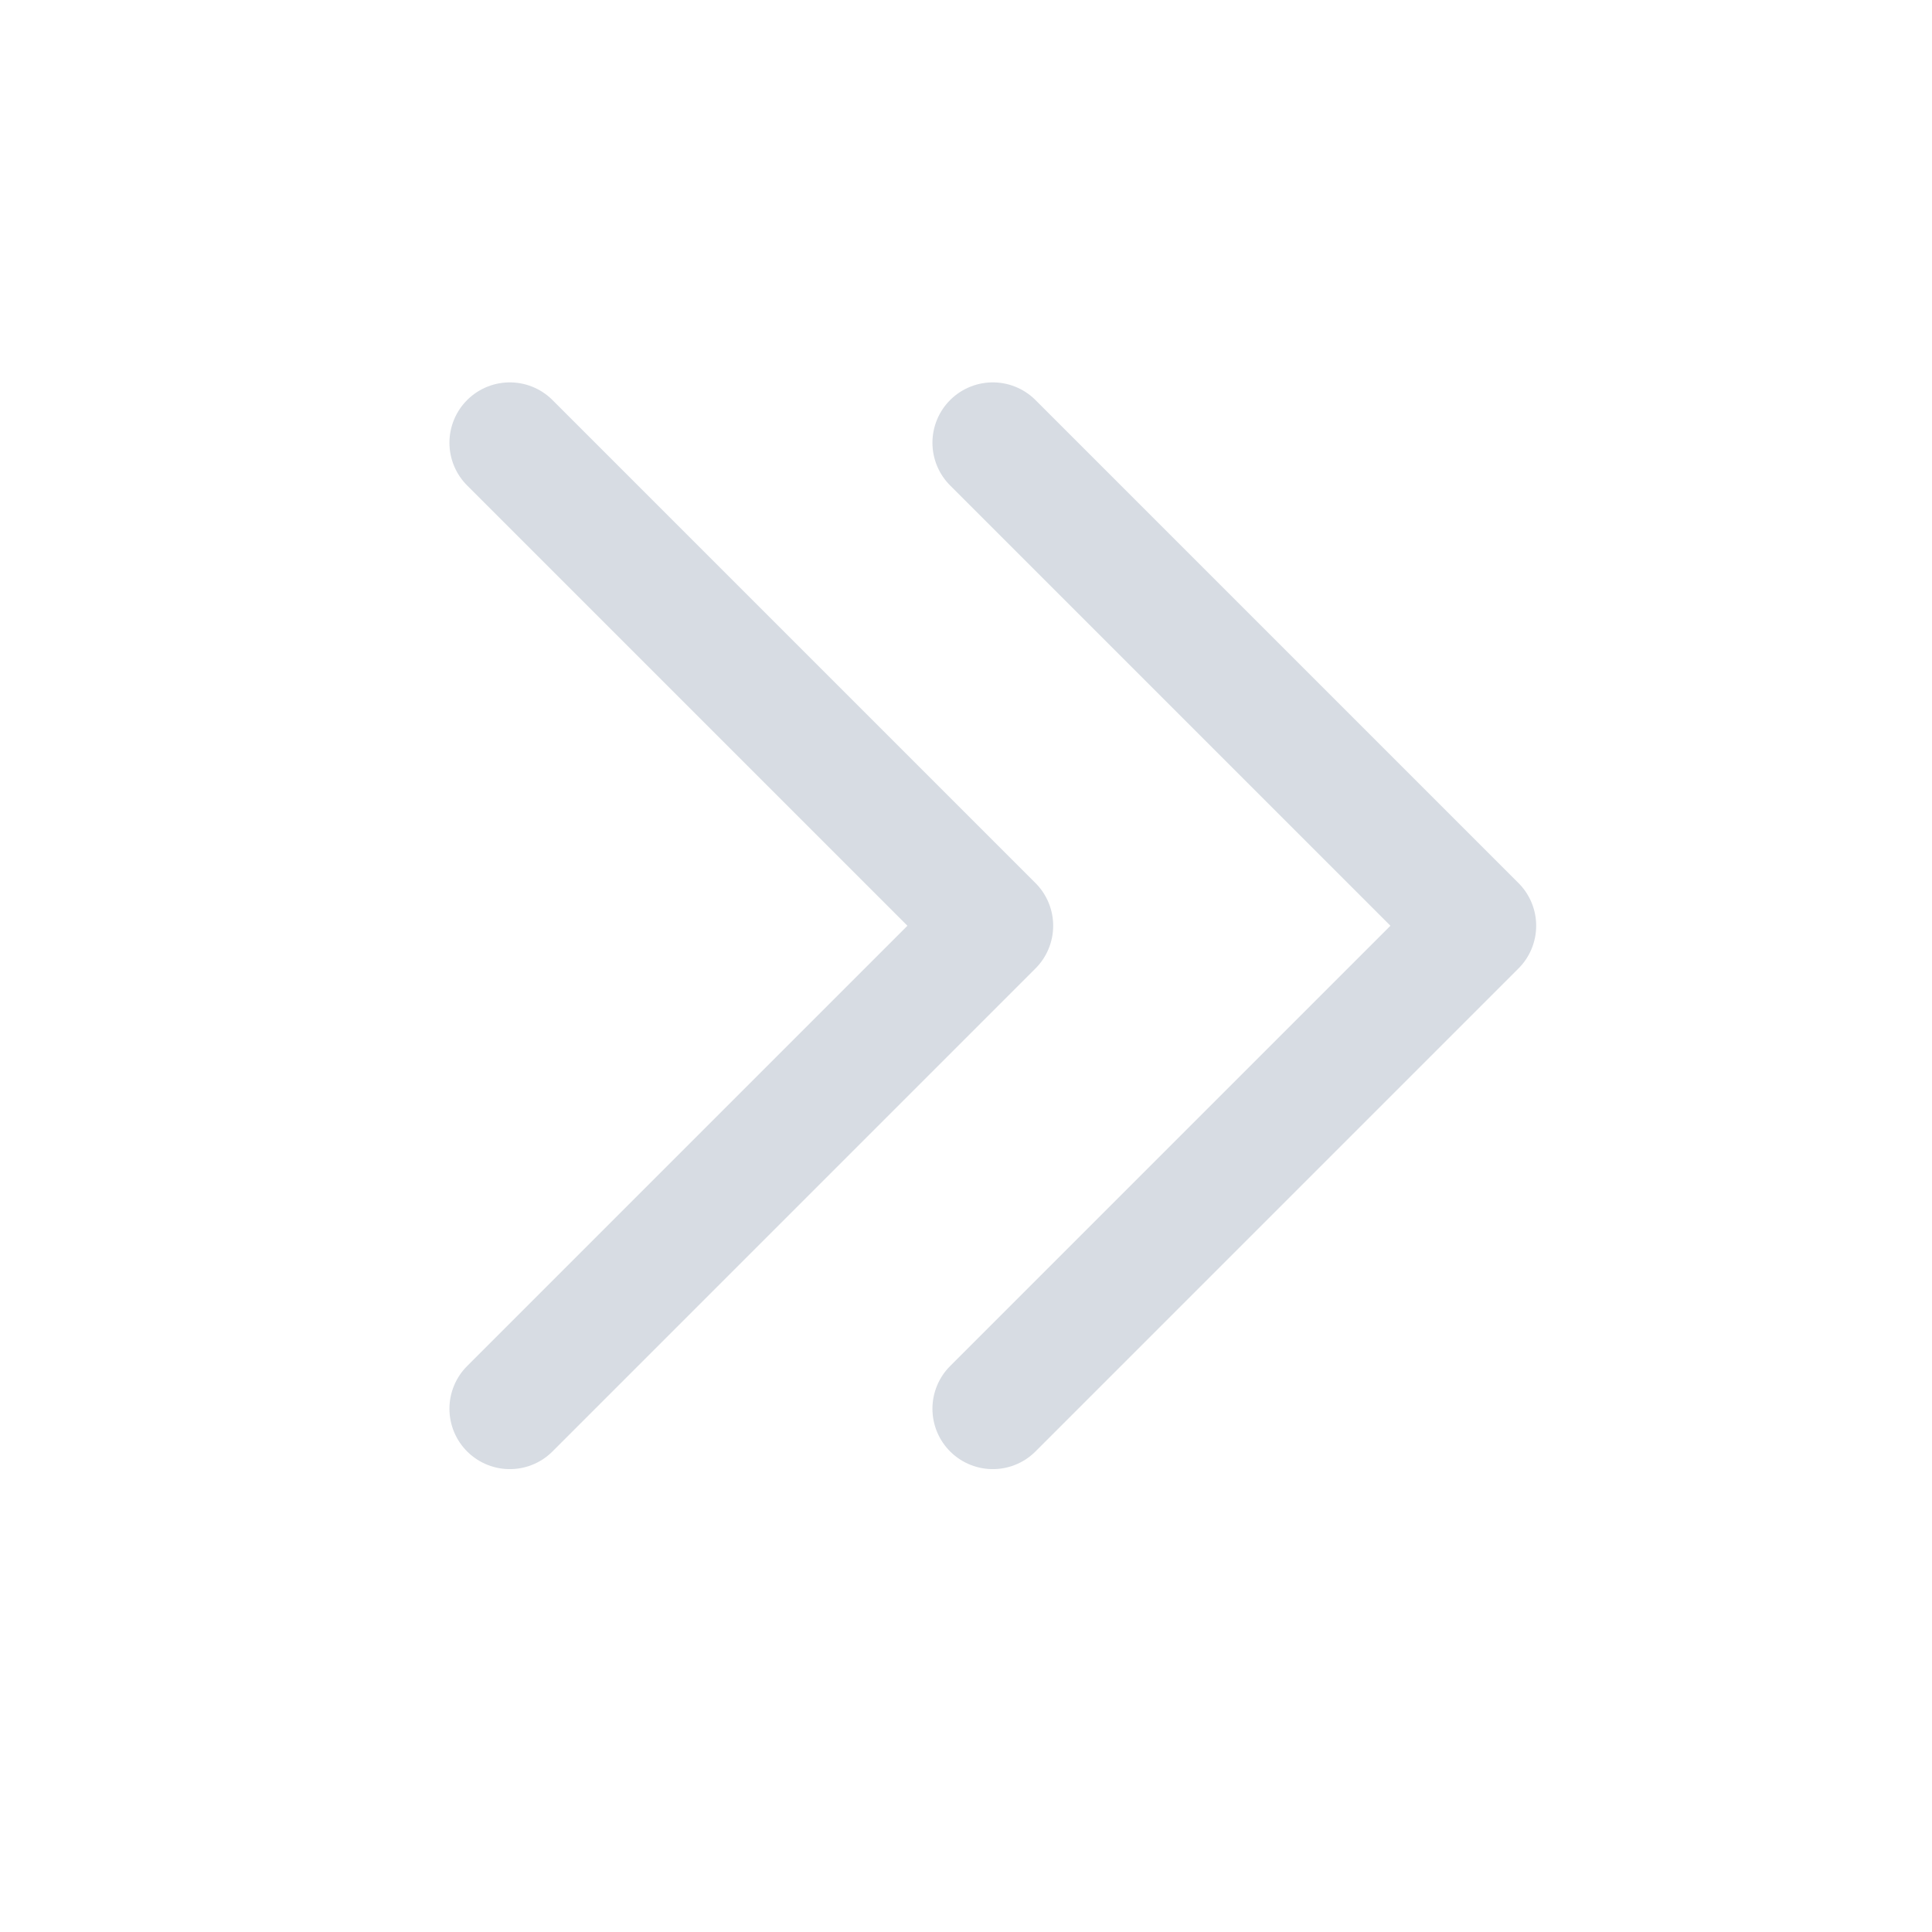
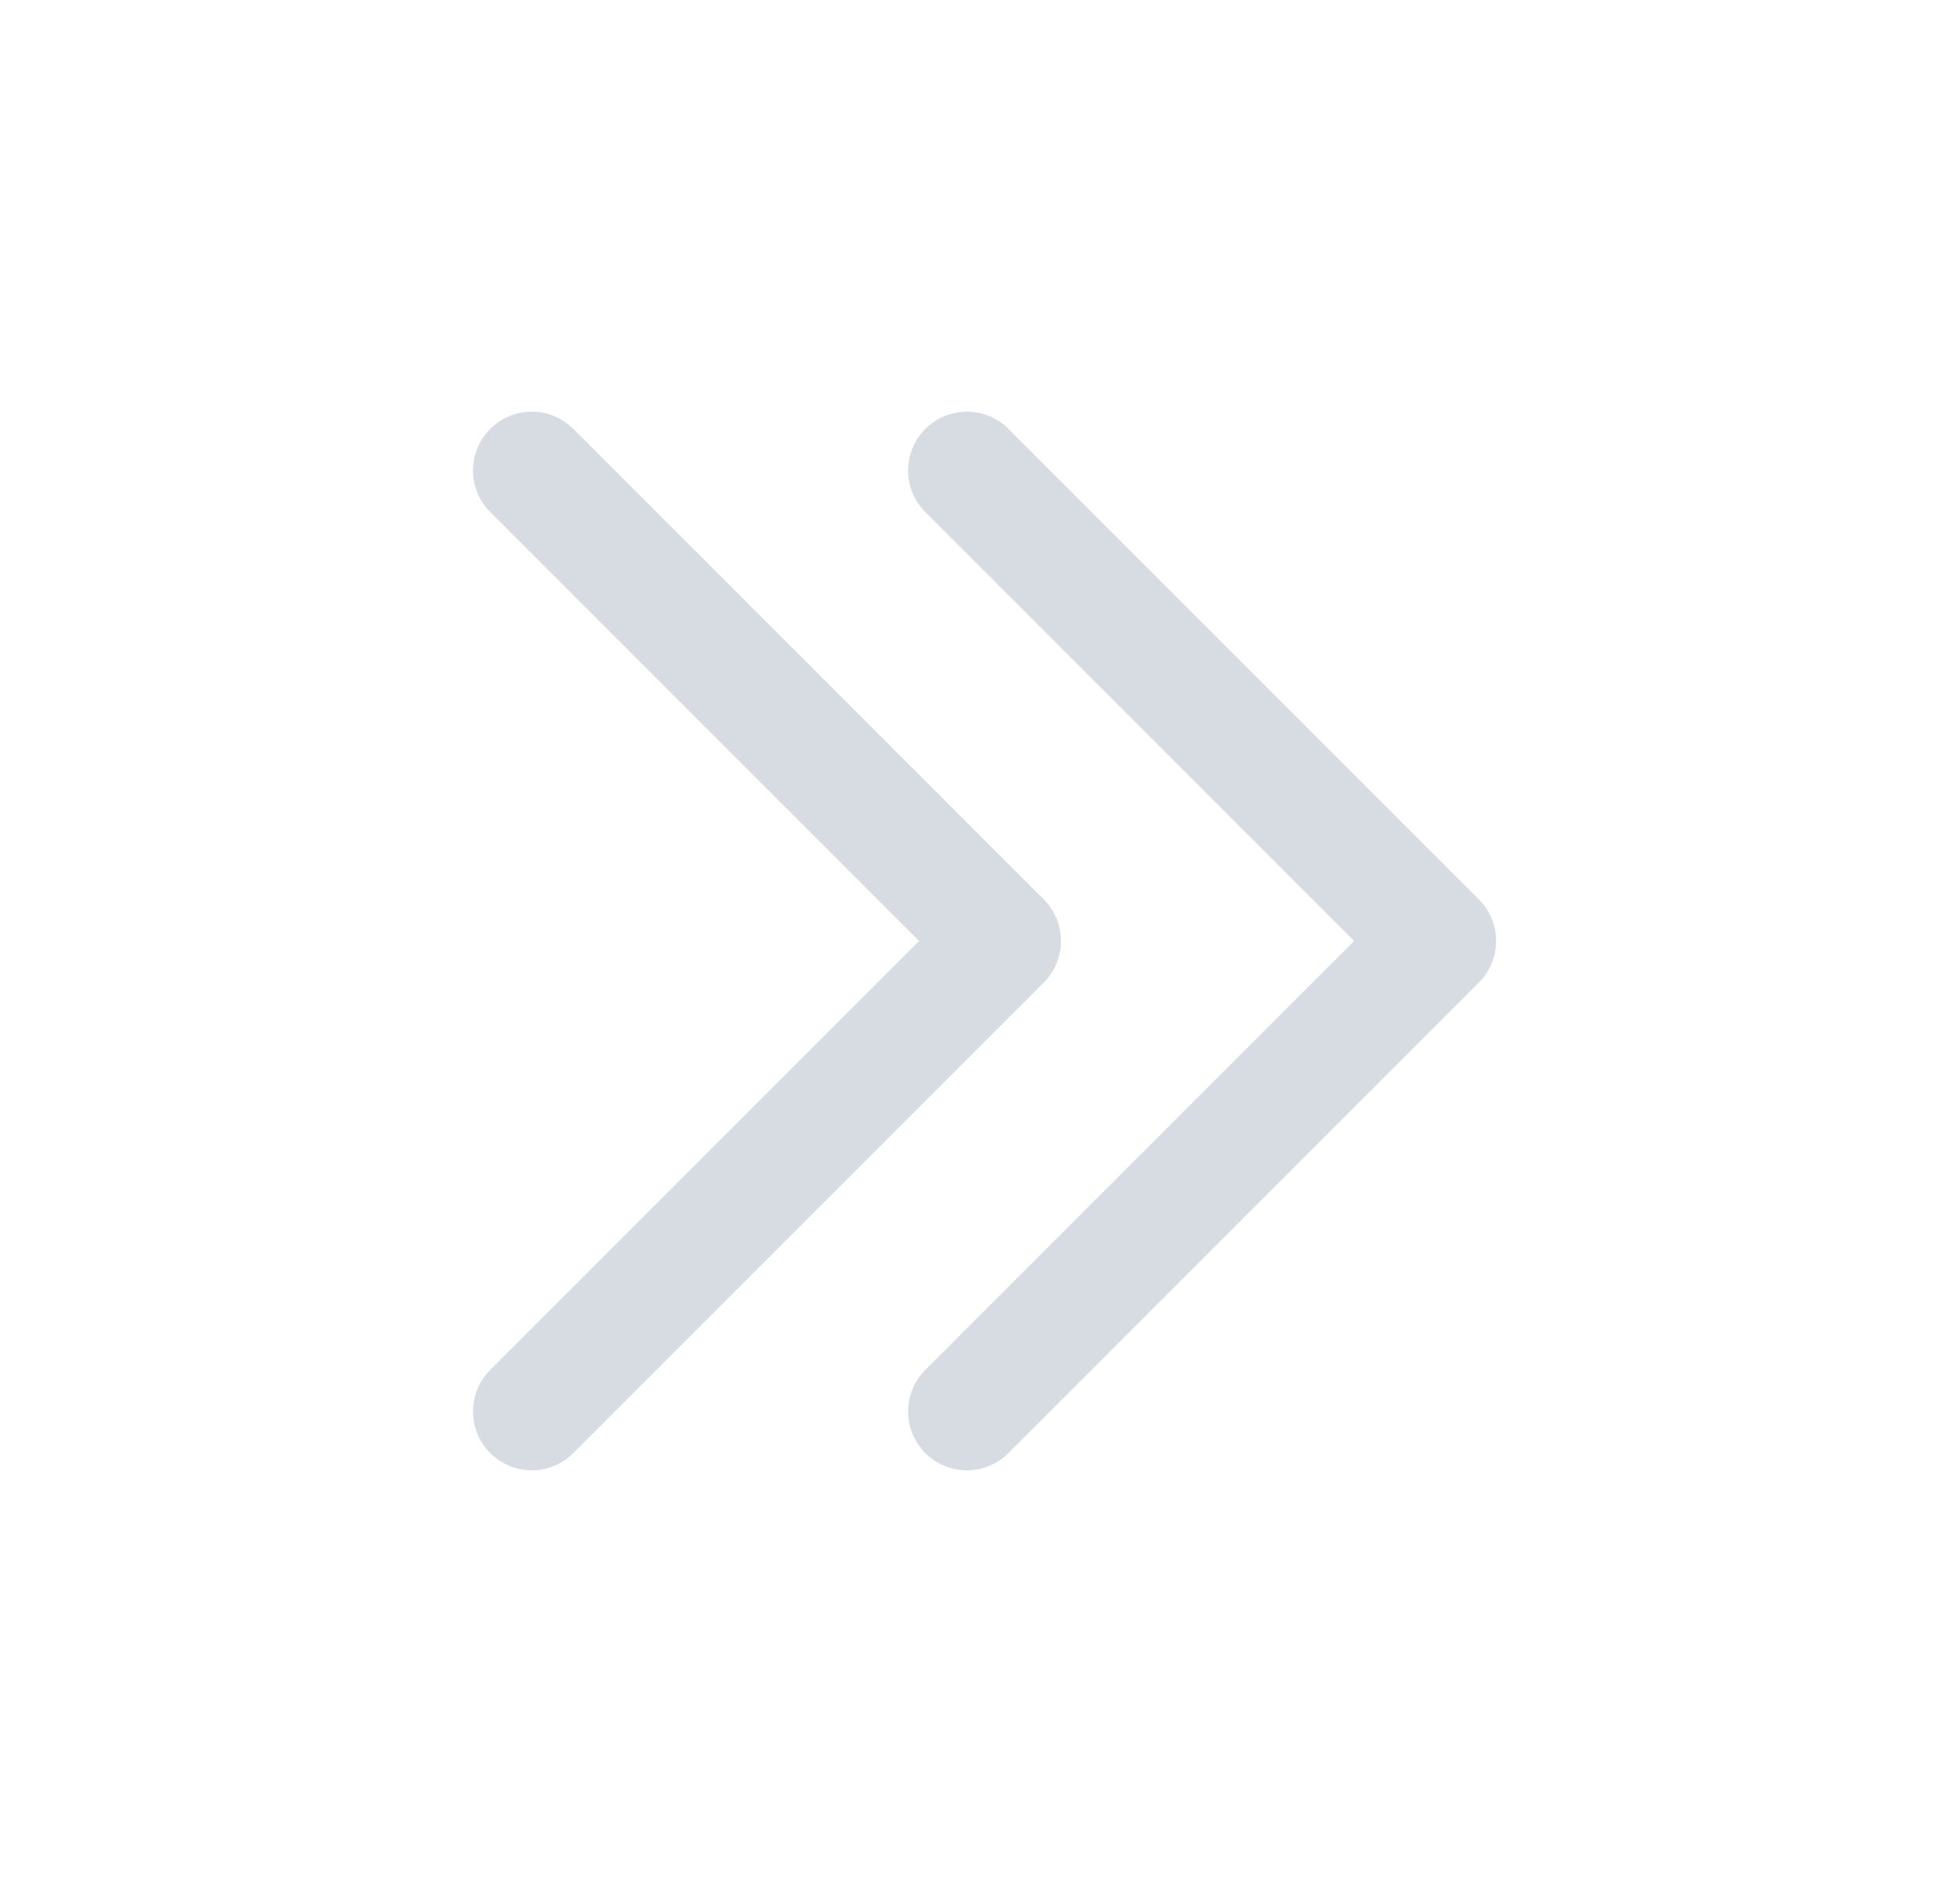
- <svg xmlns="http://www.w3.org/2000/svg" width="24" height="24" viewBox="0 0 24 24" fill="none">
-   <path d="M12.333 5.5L18.333 11.5L12.333 17.5" stroke="#D7DCE3" stroke-width="1.5" stroke-linecap="round" stroke-linejoin="round" />
-   <path d="M6.333 5.5L12.333 11.5L6.333 17.5" stroke="#D7DCE3" stroke-width="1.5" stroke-linecap="round" stroke-linejoin="round" />
+ <svg xmlns="http://www.w3.org/2000/svg" width="25" height="24" viewBox="0 0 25 24" fill="none">
+   <path d="M12.333 6L18.333 12L12.333 18" stroke="#D7DCE3" stroke-width="1.5" stroke-linecap="round" stroke-linejoin="round" />
+   <path d="M6.783 6L12.783 12L6.783 18" stroke="#D7DCE3" stroke-width="1.5" stroke-linecap="round" stroke-linejoin="round" />
</svg>
